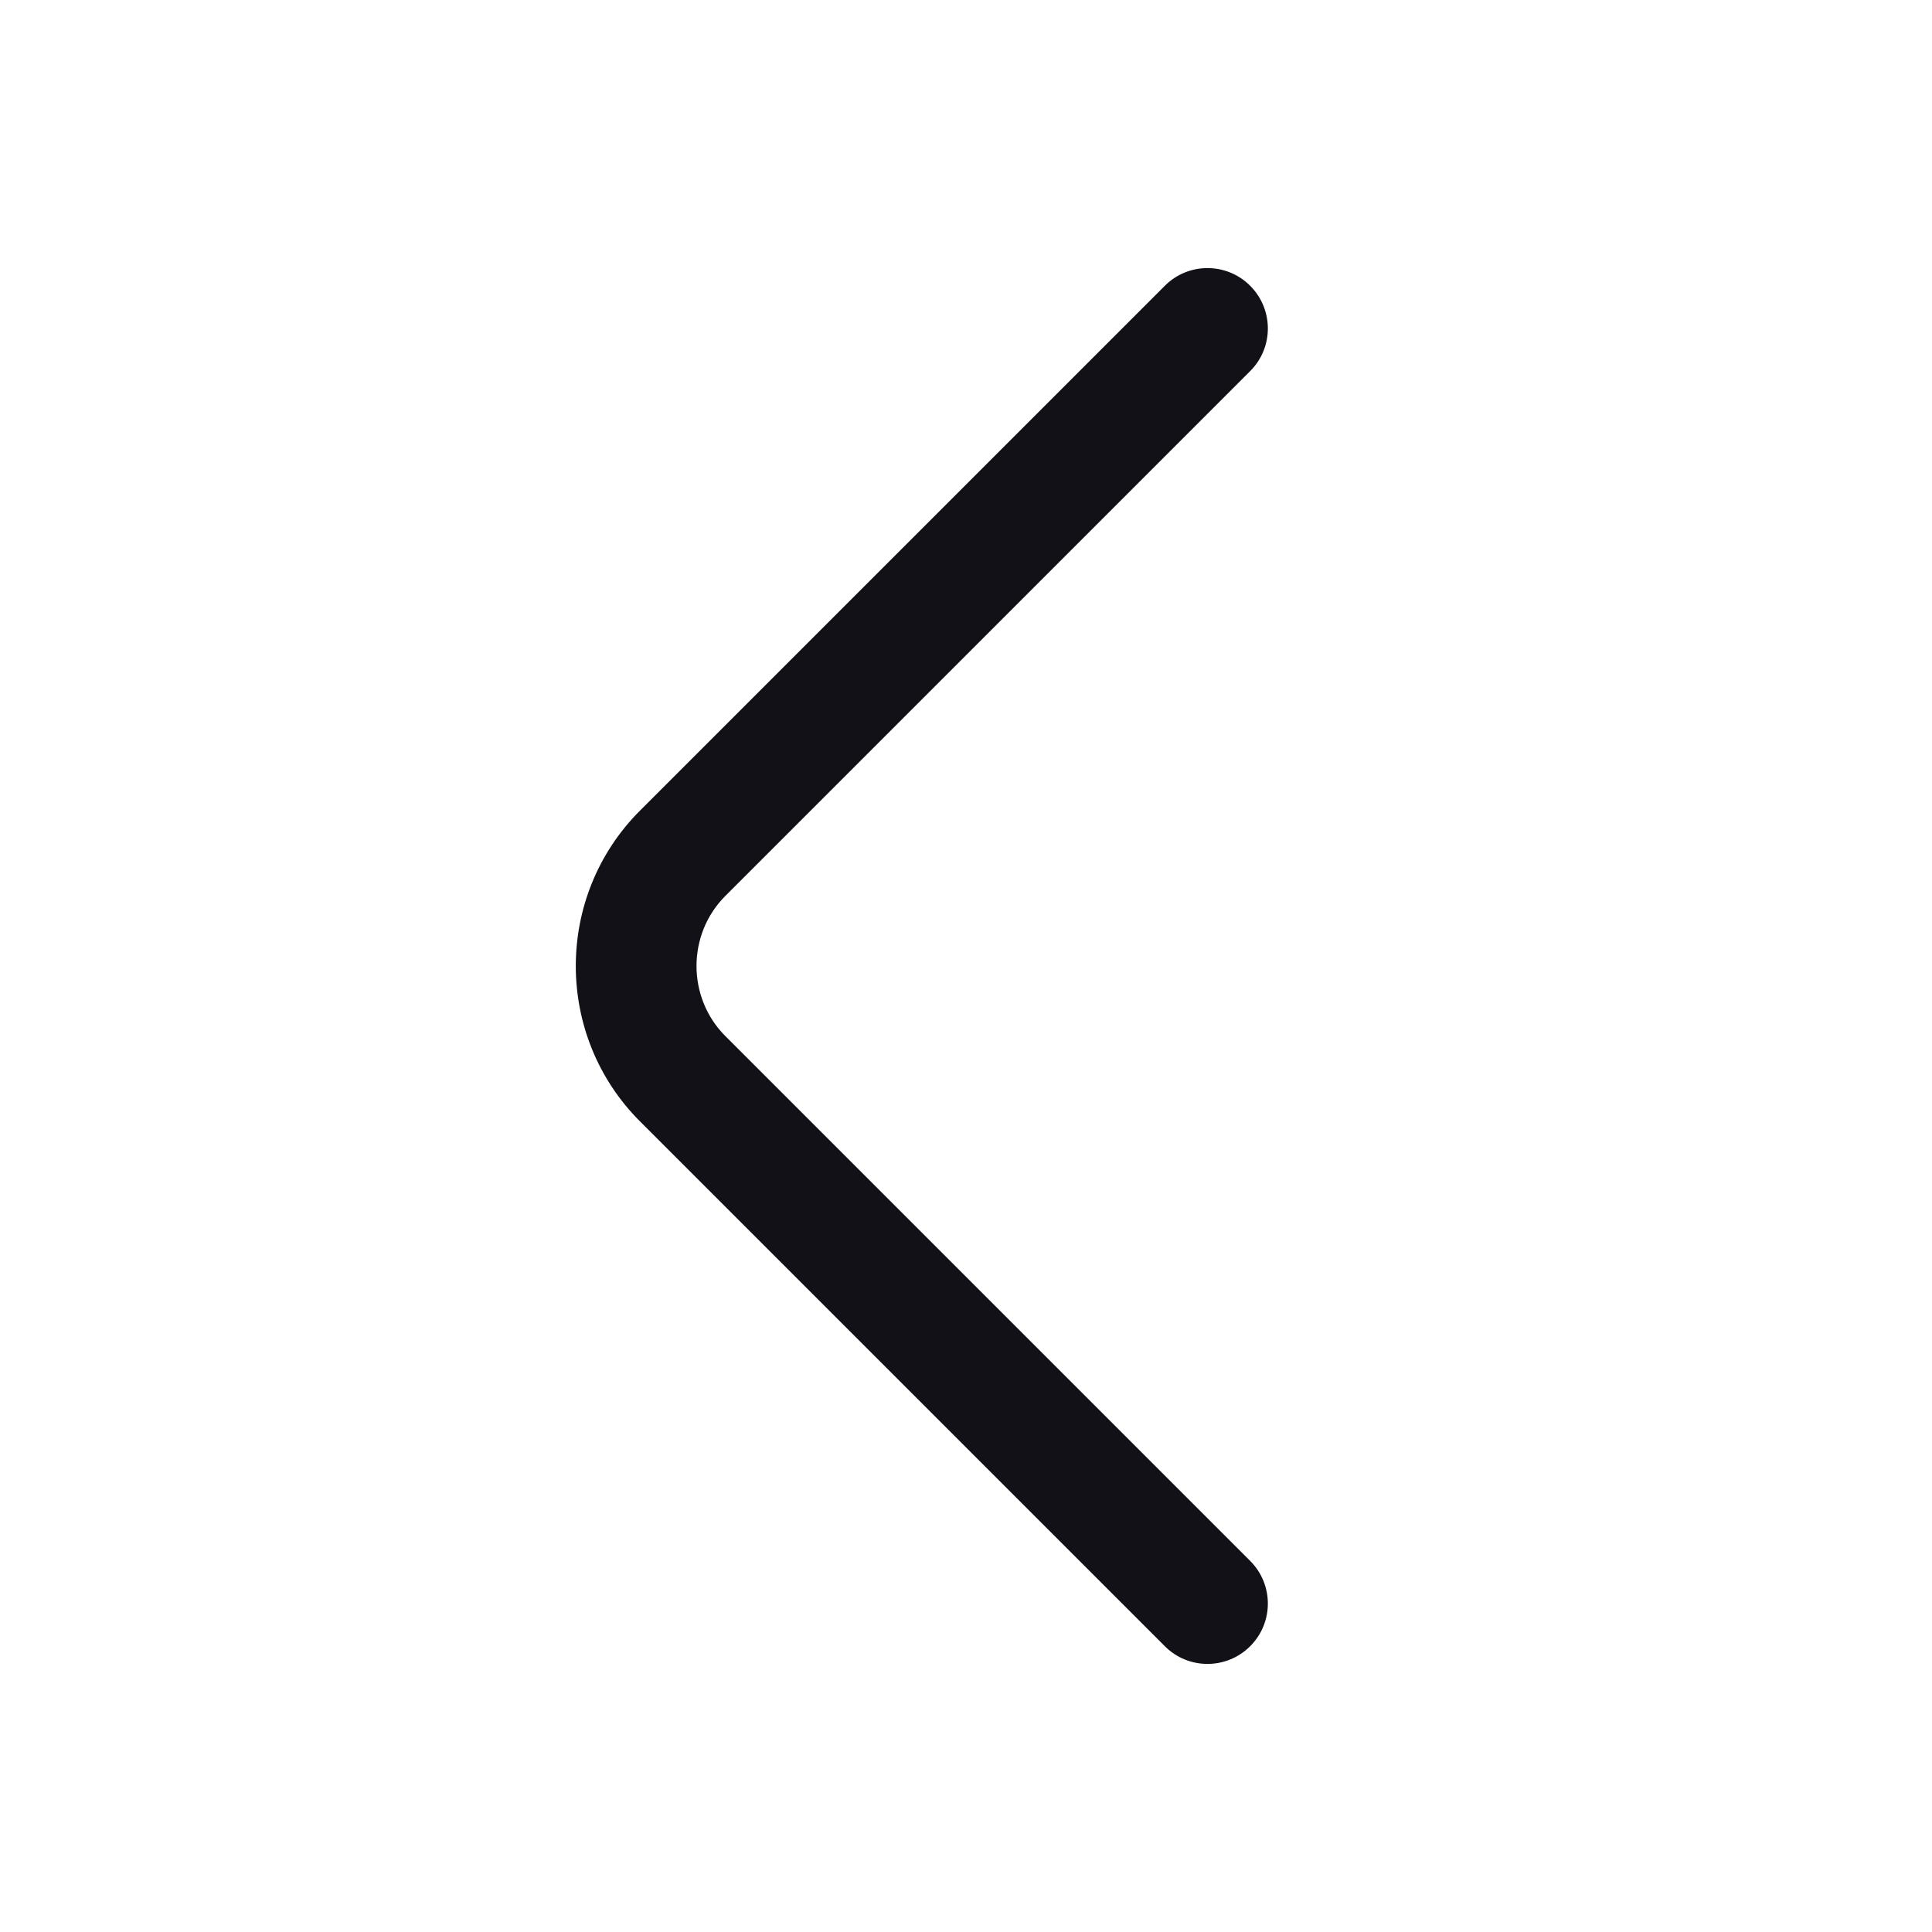
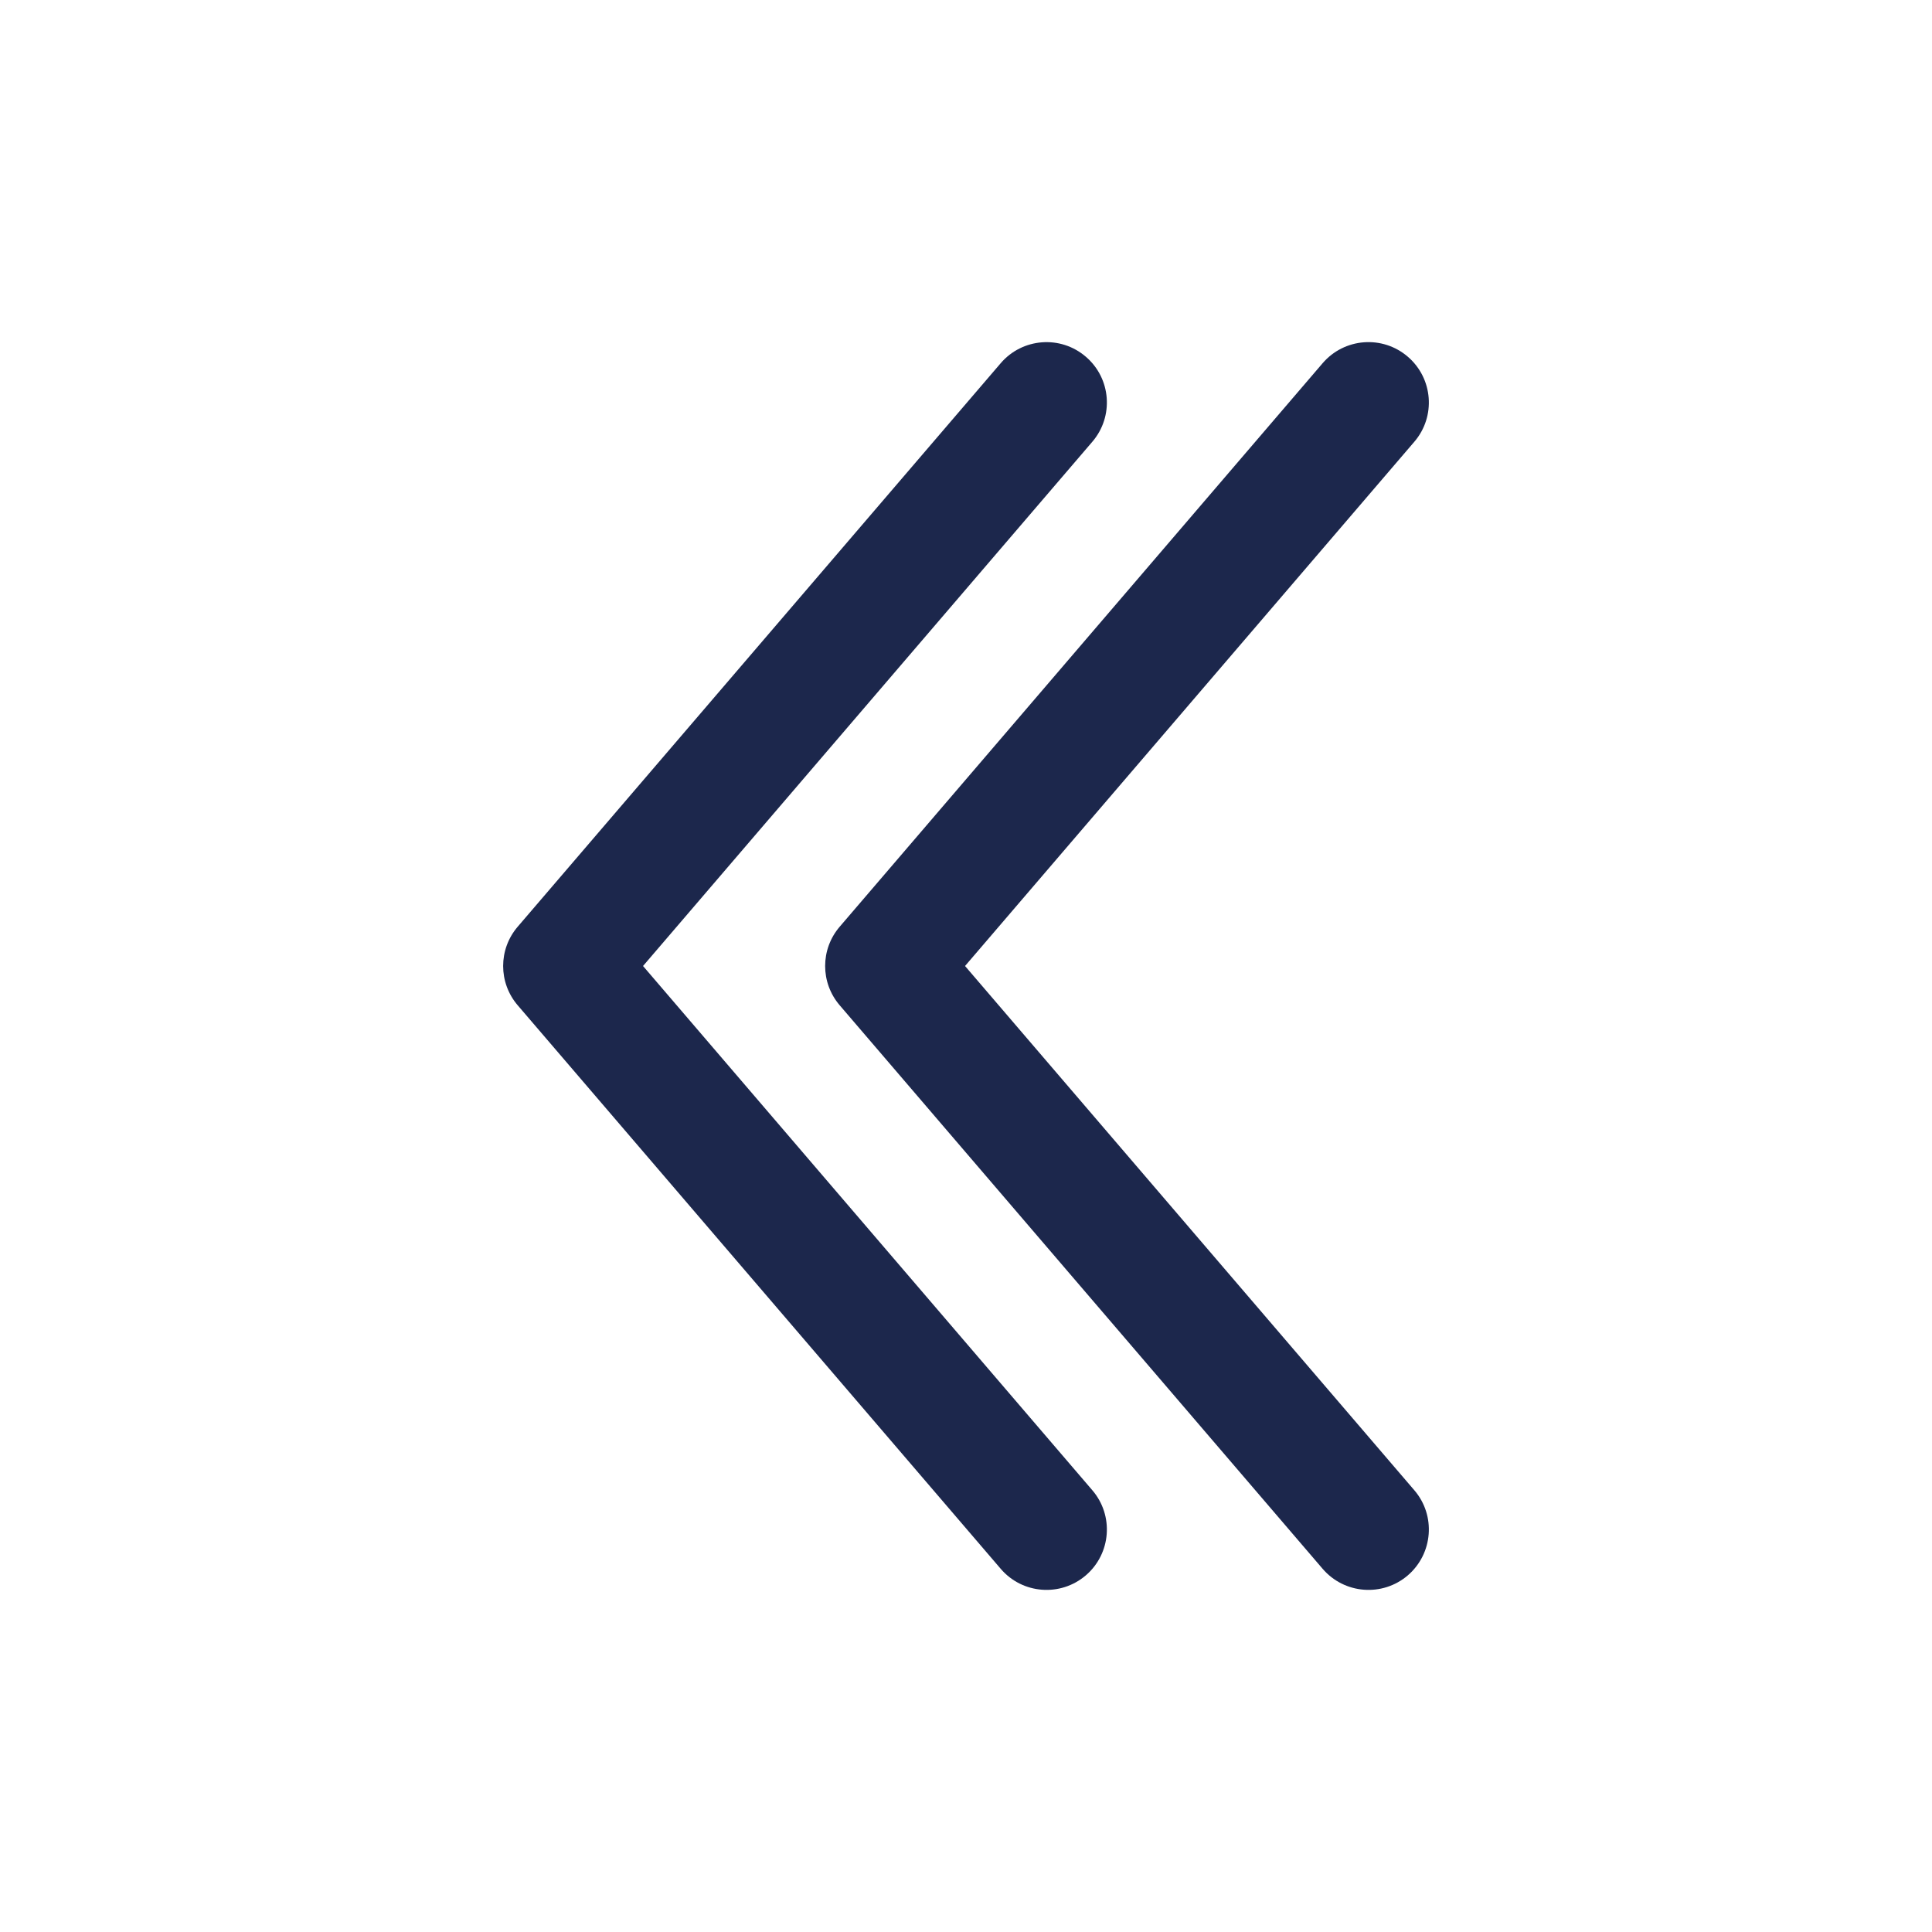
- <svg xmlns="http://www.w3.org/2000/svg" width="24" height="24" viewBox="0 0 24 24" fill="none">
-   <path fill-rule="evenodd" clip-rule="evenodd" d="M15.53 3.55C15.823 3.843 15.823 4.318 15.53 4.61L9.01 11.13C8.533 11.607 8.533 12.393 9.01 12.87L15.53 19.39C15.823 19.683 15.823 20.157 15.53 20.45C15.237 20.743 14.762 20.743 14.47 20.45L7.95 13.93C6.887 12.867 6.887 11.133 7.95 10.07L14.47 3.55C14.762 3.257 15.237 3.257 15.53 3.55Z" fill="#131118" />
+ <svg xmlns="http://www.w3.org/2000/svg" width="800px" height="800px" viewBox="0 0 24 24" fill="none">
+   <path fill-rule="evenodd" clip-rule="evenodd" d="M17.488 4.431C17.802 4.7 17.839 5.174 17.569 5.488L11.988 12L17.569 18.512C17.839 18.826 17.802 19.3 17.488 19.57C17.174 19.839 16.7 19.803 16.43 19.488L10.431 12.488C10.19 12.207 10.19 11.793 10.431 11.512L16.43 4.512C16.7 4.197 17.174 4.161 17.488 4.431ZM13.488 4.431C13.803 4.7 13.839 5.174 13.569 5.488L7.988 12L13.569 18.512C13.839 18.826 13.803 19.3 13.488 19.57C13.174 19.839 12.7 19.803 12.431 19.488L6.431 12.488C6.19 12.207 6.19 11.793 6.431 11.512L12.431 4.512C12.7 4.198 13.174 4.161 13.488 4.431Z" fill="#1C274C" />
</svg>
